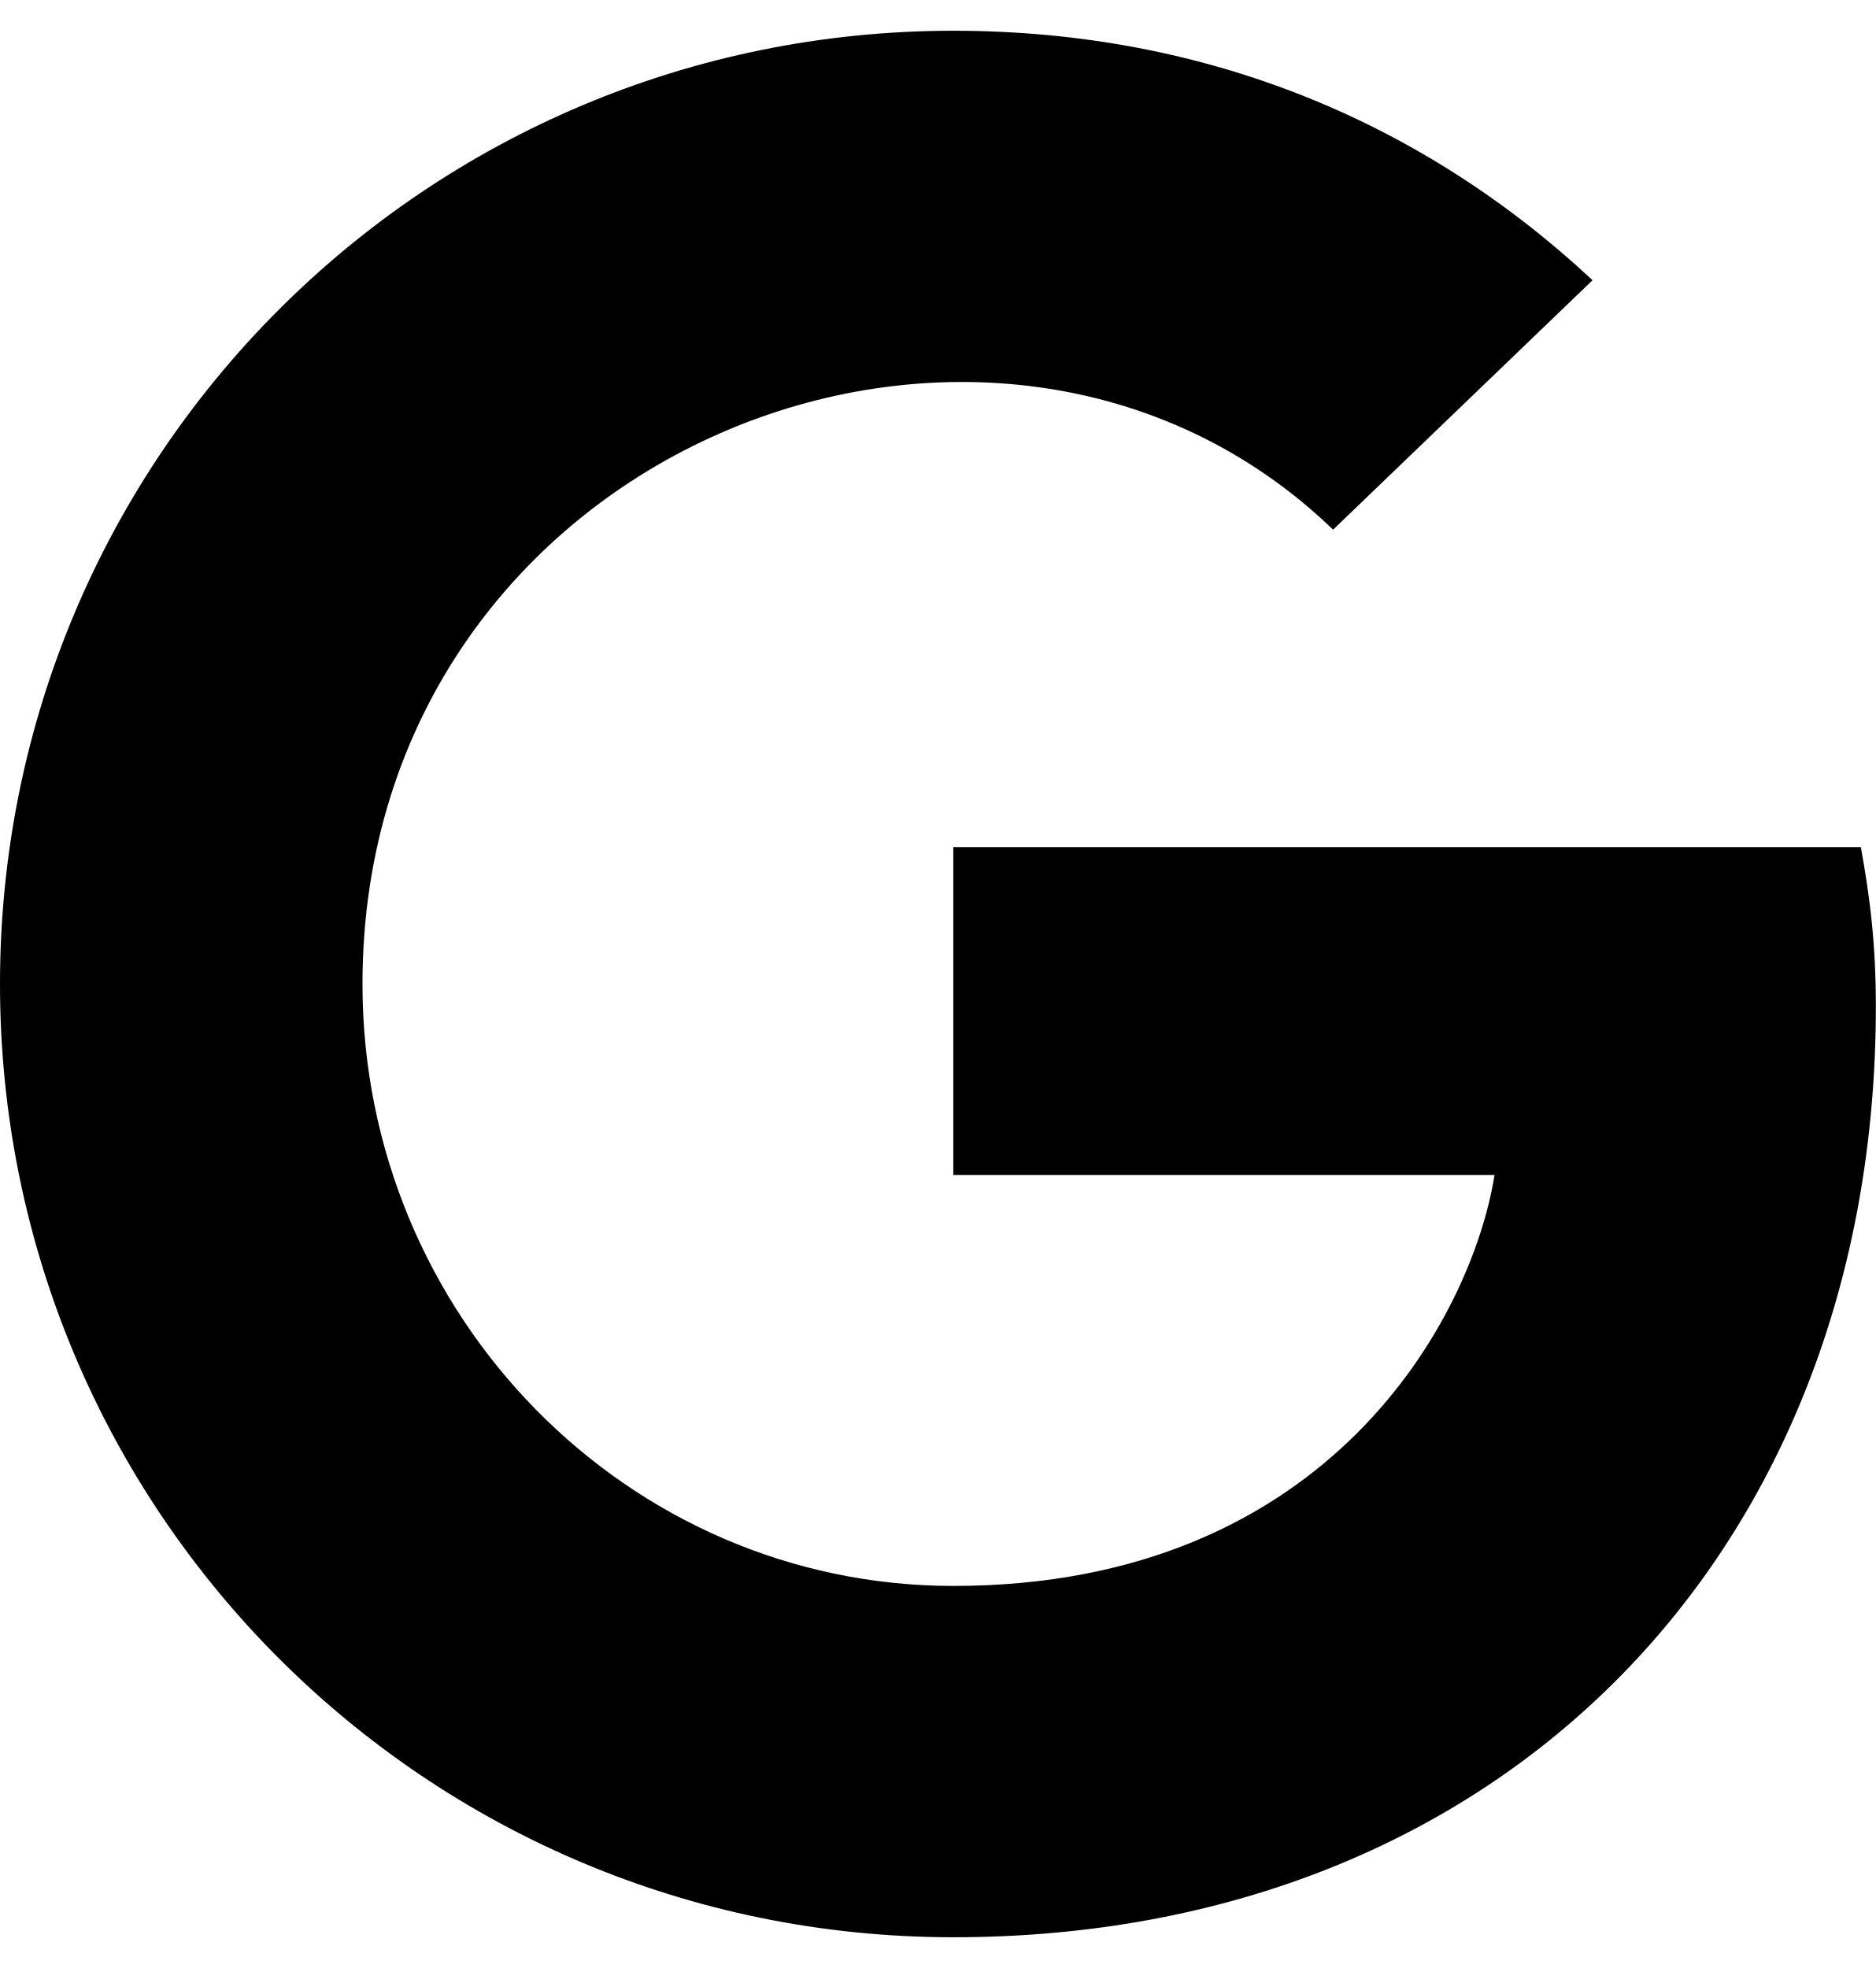
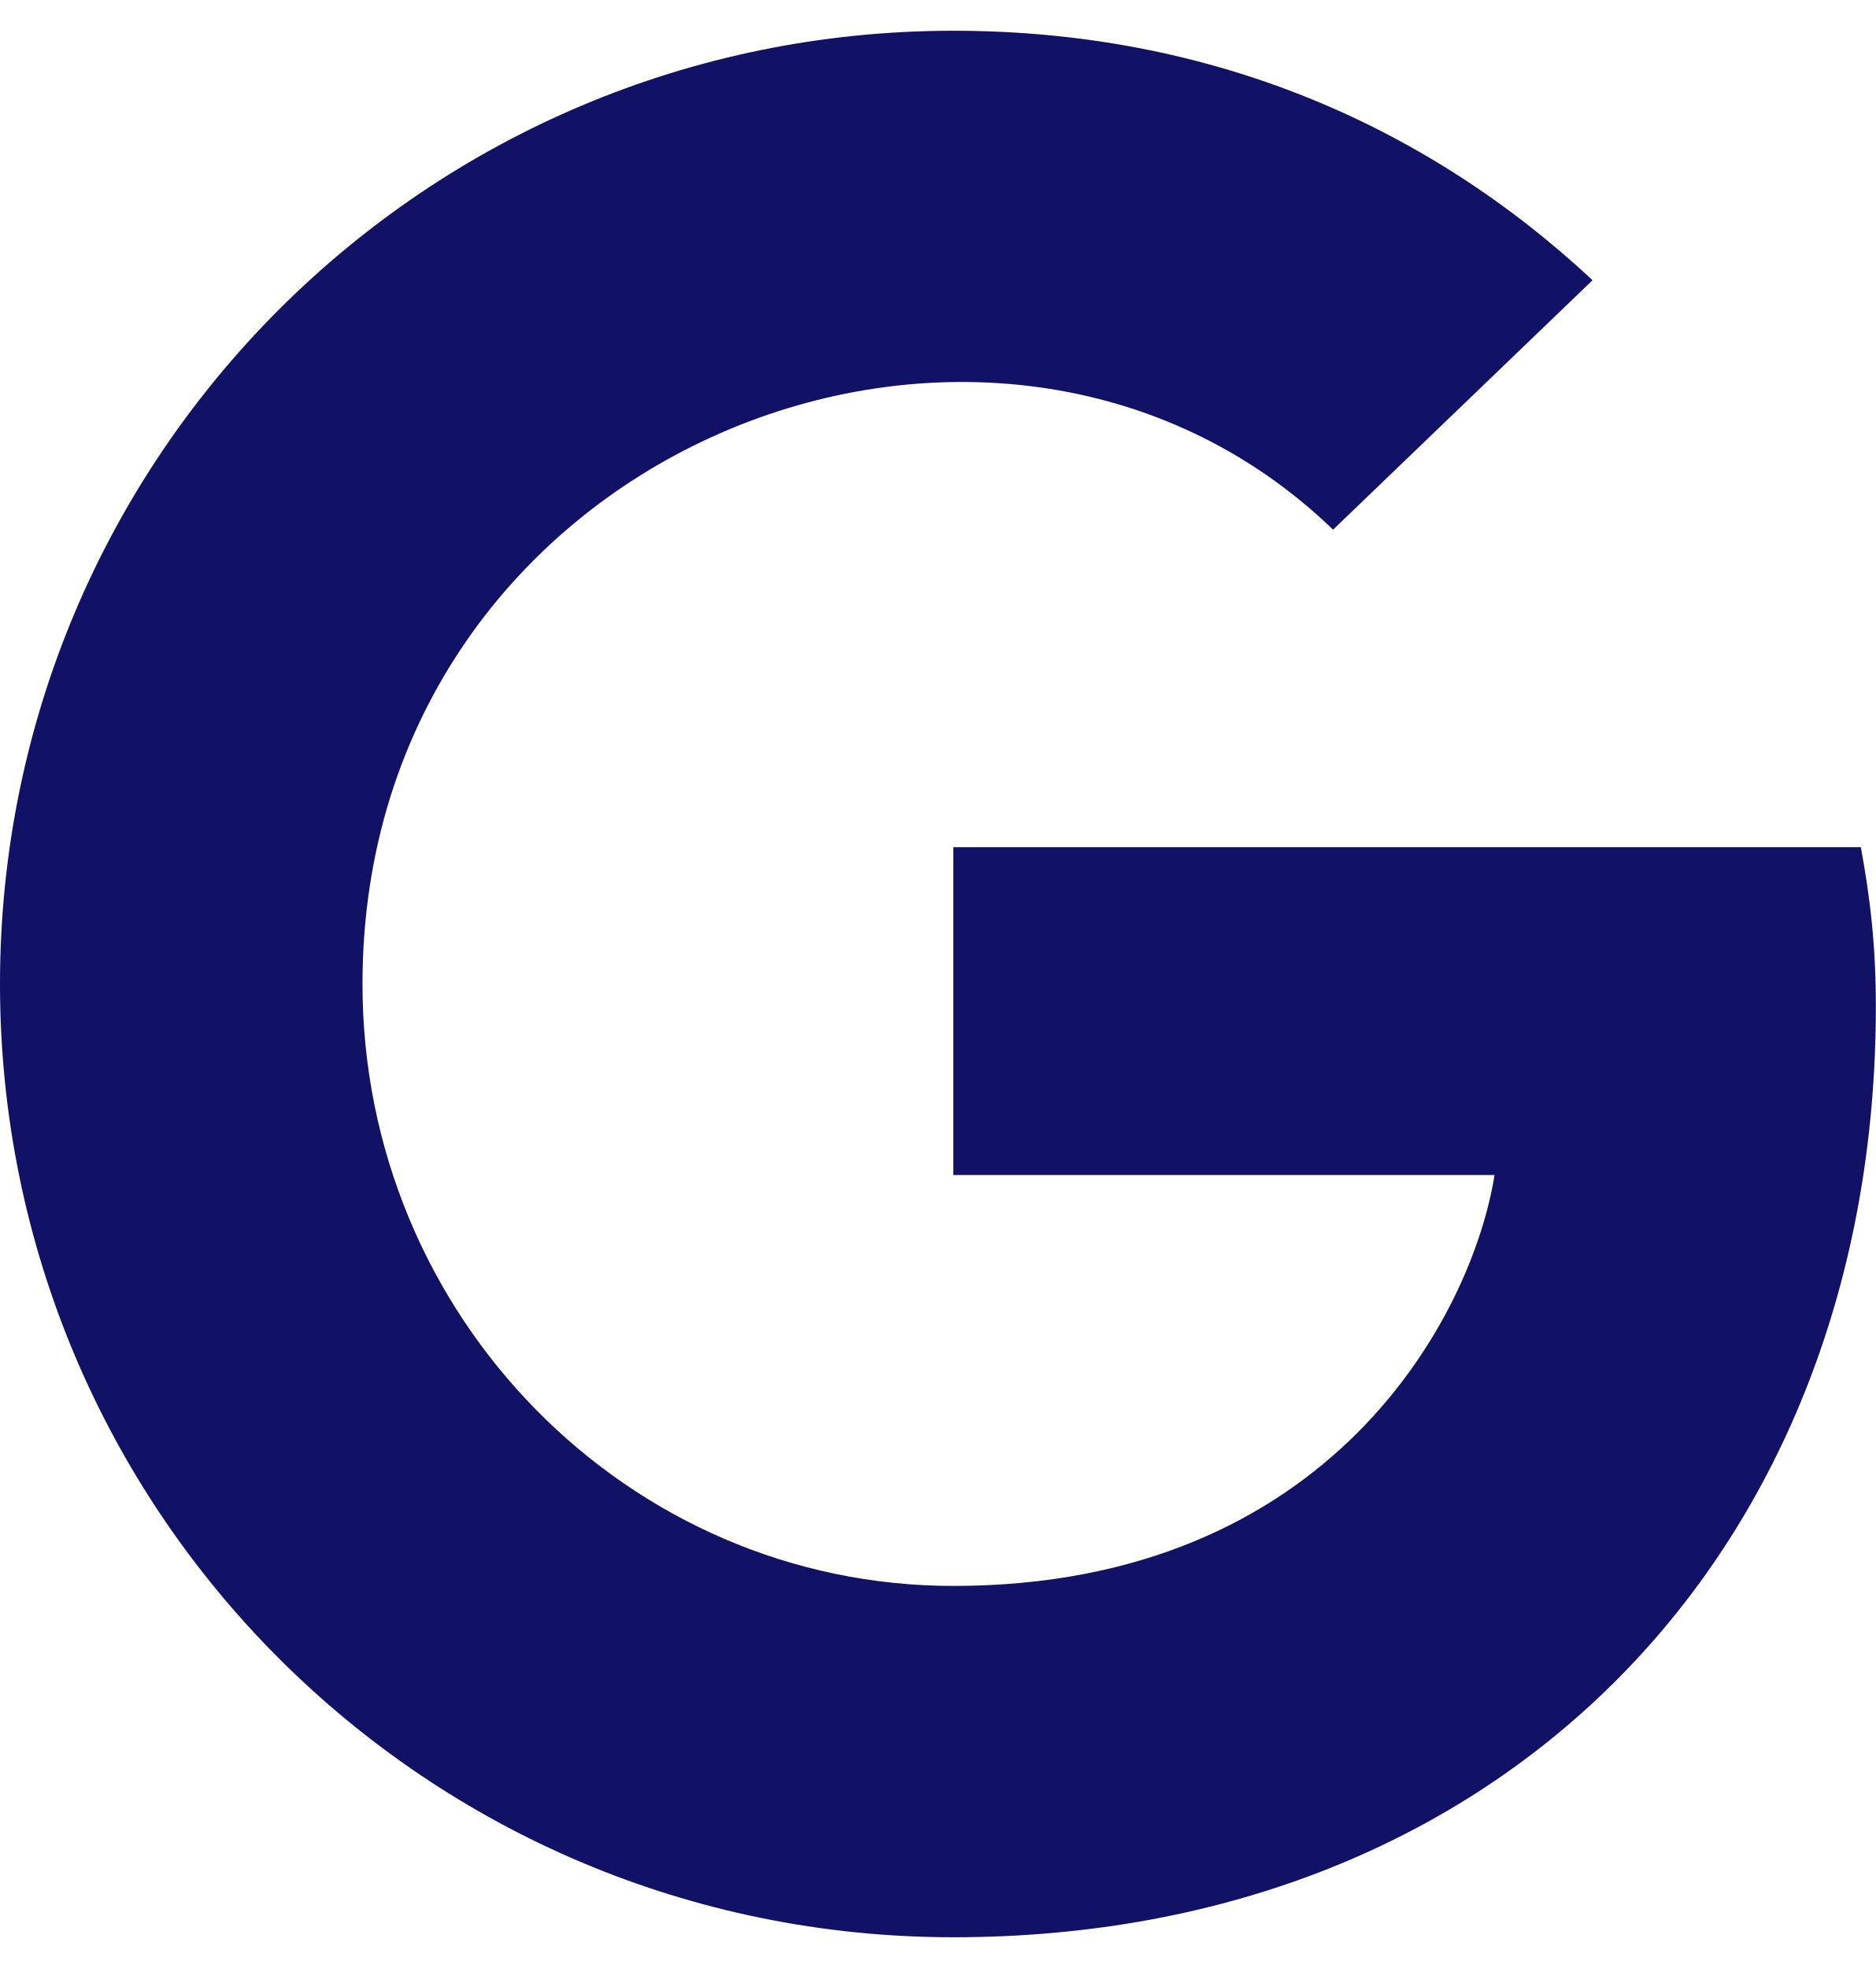
<svg xmlns="http://www.w3.org/2000/svg" aria-hidden="true" focusable="false" data-prefix="fab" data-icon="google" class="svg-inline--fa fa-google fa-w-16" role="img" viewBox="0 0 488 512">
-   <path fill="currentColor" d="M488 261.8C488 403.3 391.1 504 248 504 110.8 504 0 393.2 0 256S110.8 8 248 8c66.8 0 123 24.5 166.3 64.9l-67.5 64.9C258.5 52.6 94.3 116.6 94.3 256c0 86.5 69.1 156.6 153.7 156.6 98.2 0 135-70.4 140.8-106.9H248v-85.3h236.1c2.3 12.7 3.9 24.9 3.9 41.4z" />
+   <path fill="#111166" d="M488 261.8C488 403.3 391.1 504 248 504 110.8 504 0 393.2 0 256S110.8 8 248 8c66.8 0 123 24.5 166.3 64.9l-67.5 64.9C258.5 52.6 94.3 116.6 94.3 256c0 86.5 69.1 156.6 153.7 156.6 98.2 0 135-70.4 140.8-106.9H248v-85.3h236.1c2.3 12.7 3.9 24.9 3.9 41.4z" />
</svg>
